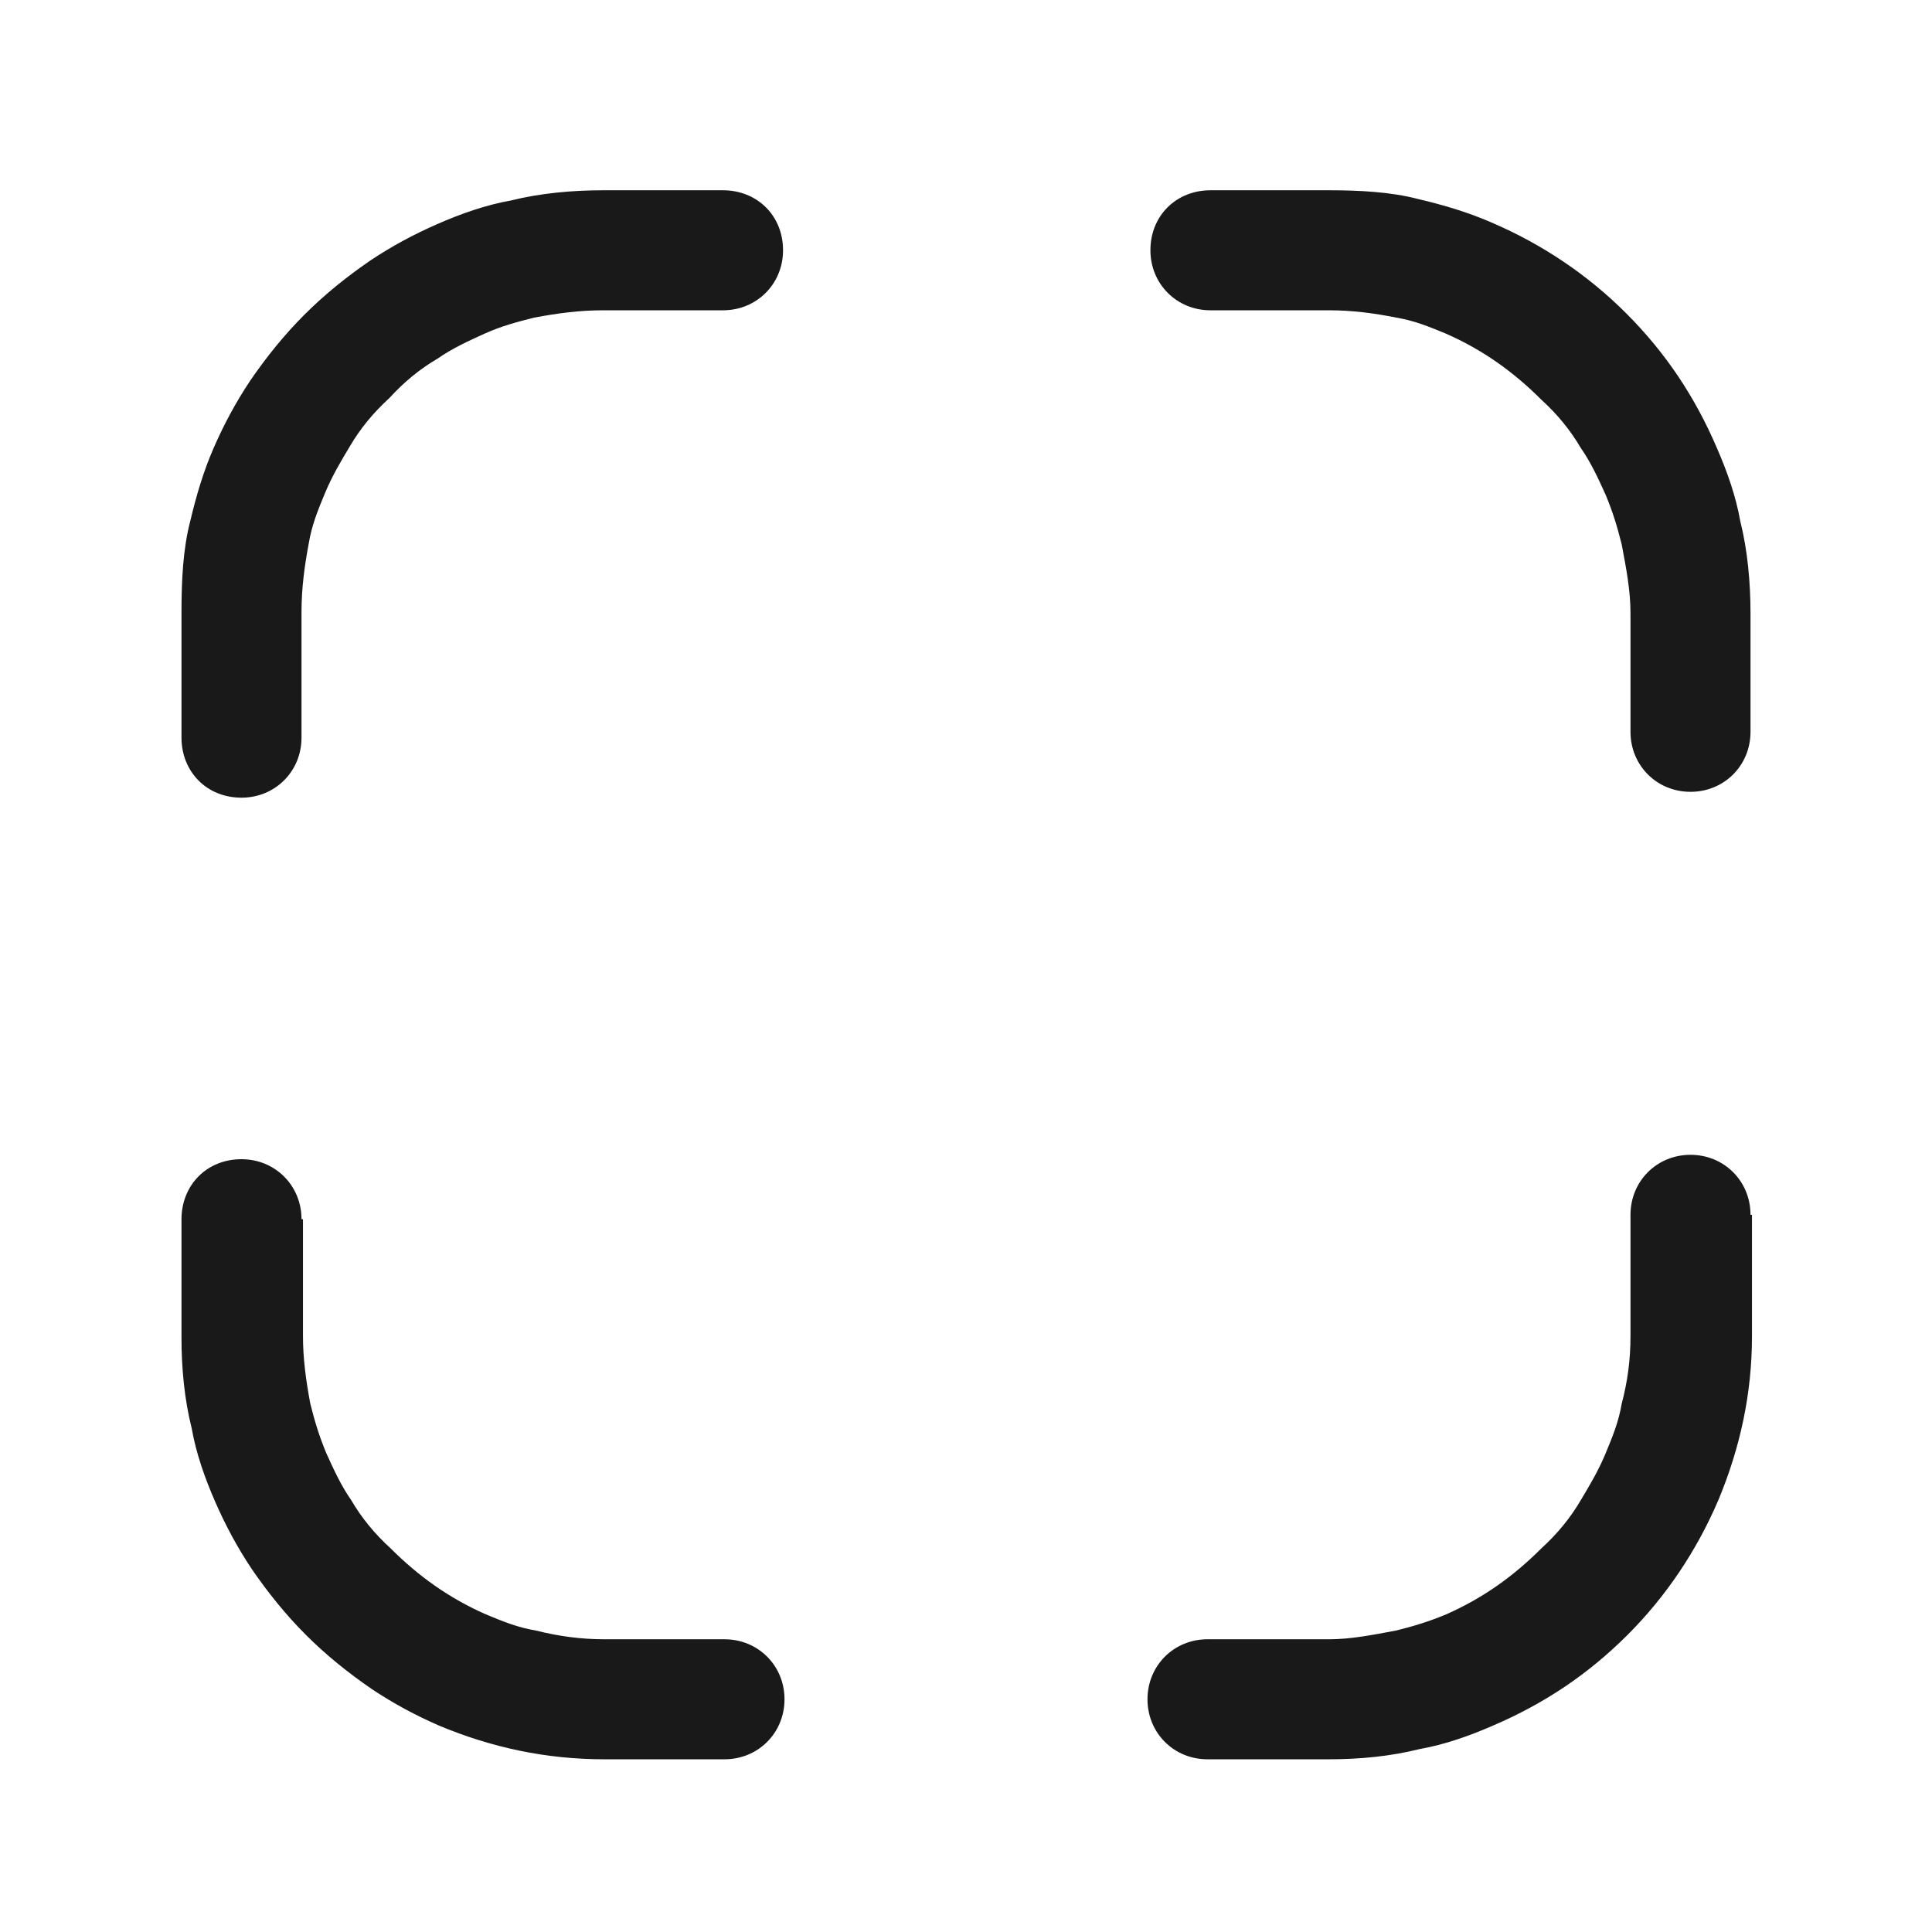
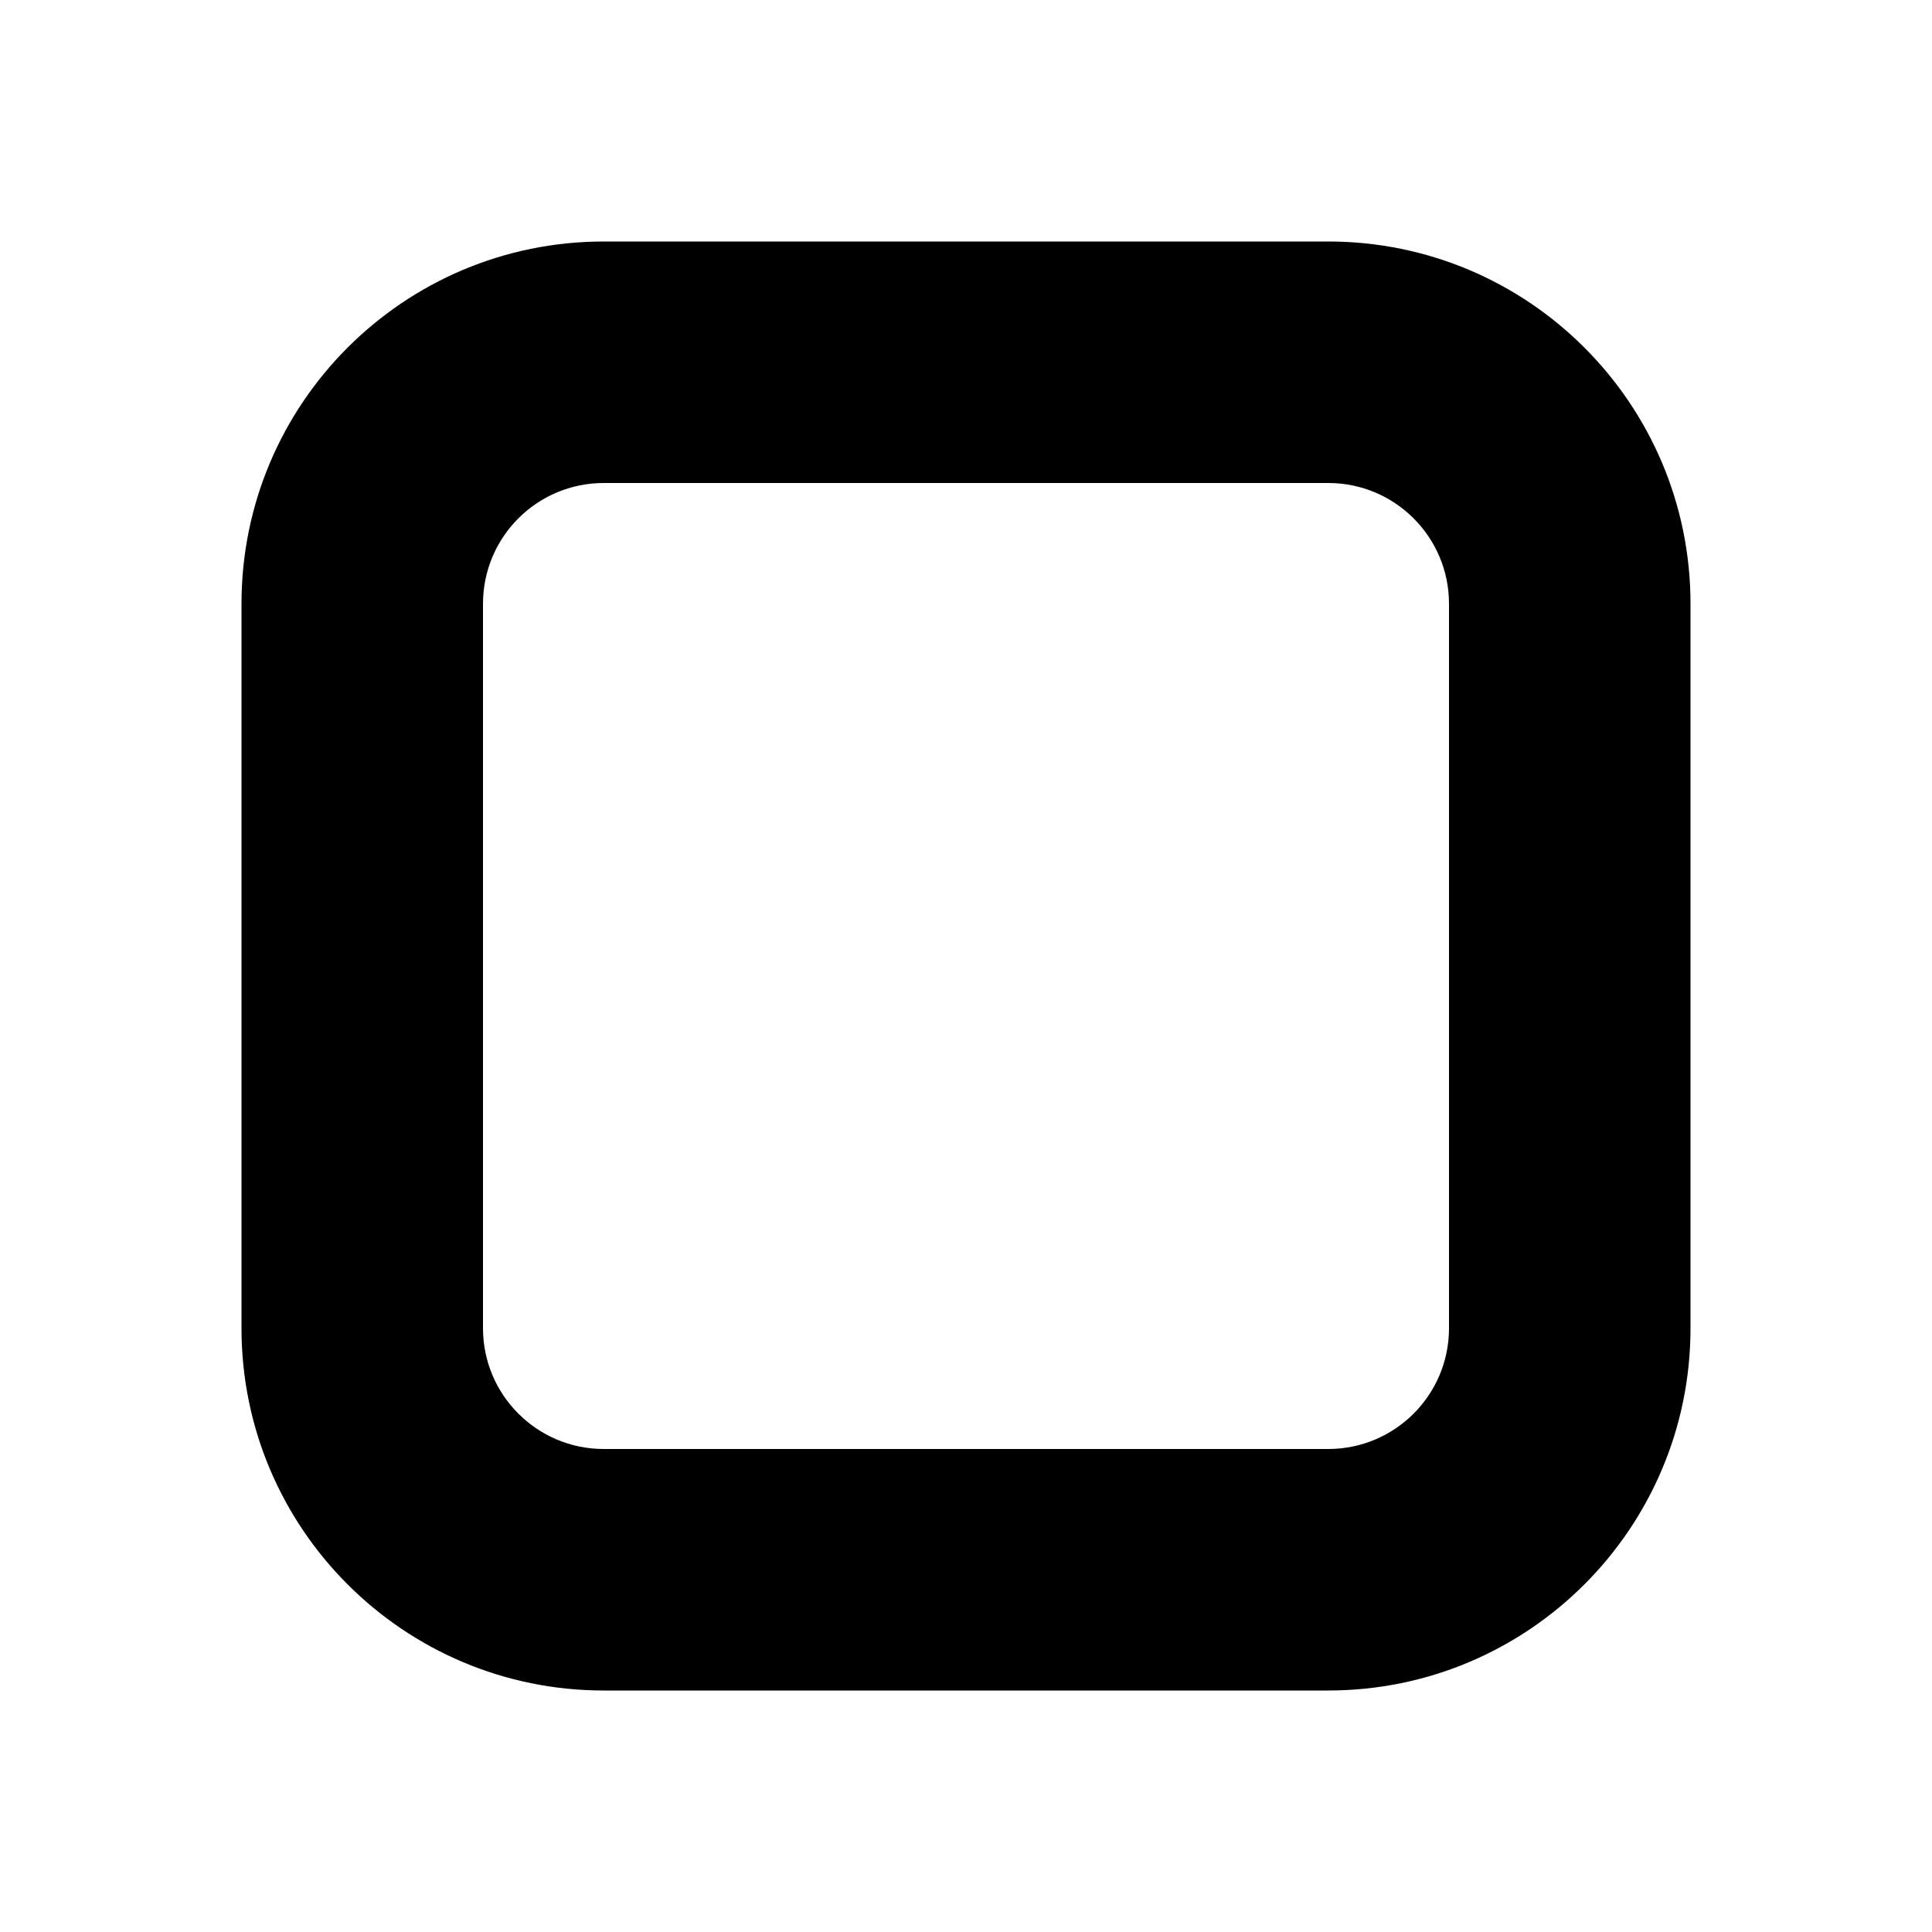
- <svg xmlns="http://www.w3.org/2000/svg" version="1.1" id="图层_1" x="0px" y="0px" viewBox="0 0 132 132" style="enable-background:new 0 0 132 132;" xml:space="preserve">
-   <style type="text/css">
- 	.st0{fill:none;}
- 	.st1{fill-rule:evenodd;clip-rule:evenodd;fill:#191919;}
- </style>
-   <rect id="size" class="st0" width="132" height="132" />
-   <path id="矩形_15__x28_边框_x29_" class="st1" d="M90.8,13h-8.1c-2.3,0-4.1,1.7-4.1,4.1c0,2.3,1.8,4.1,4.1,4.1h8.1  c1.6,0,3.1,0.2,4.6,0.5c1.2,0.2,2.2,0.6,3.4,1.1c2.5,1.1,4.6,2.6,6.5,4.5c1.1,1,2,2.1,2.7,3.3c0.7,1,1.2,2.1,1.7,3.2  c0.5,1.2,0.8,2.2,1.1,3.4c0.3,1.6,0.6,3.1,0.6,4.7v8.1c0,2.3,1.8,4.1,4.1,4.1s4.1-1.8,4.1-4.1v-8.1c0-2.1-0.2-4.3-0.7-6.3  c-0.3-1.7-0.9-3.4-1.6-5c-1.5-3.5-3.5-6.5-6.2-9.2c-2.6-2.6-5.7-4.7-9.2-6.2c-1.6-0.7-3.3-1.2-5-1.6C95,13.1,92.8,13,90.8,13z   M12.4,41.8v8.6c0,2.3,1.7,4.1,4.1,4.1c2.3,0,4.1-1.8,4.1-4.1v-8.6c0-1.6,0.2-3.1,0.5-4.7c0.2-1.2,0.6-2.2,1.1-3.4  c0.5-1.2,1.1-2.2,1.7-3.2c0.7-1.2,1.6-2.3,2.7-3.3c1-1.1,2.1-2,3.3-2.7c1-0.7,2.1-1.2,3.2-1.7s2.2-0.8,3.4-1.1  c1.6-0.3,3.1-0.5,4.7-0.5h8.2c2.3,0,4.1-1.8,4.1-4.1c0-2.4-1.8-4.1-4.1-4.1h-8.2c-2.1,0-4.3,0.2-6.3,0.7c-1.7,0.3-3.4,0.9-5,1.6  c-1.6,0.7-3.1,1.5-4.6,2.5c-1.6,1.1-3.1,2.3-4.5,3.7c-1.4,1.4-2.6,2.9-3.7,4.5c-1,1.5-1.8,3-2.5,4.6c-0.7,1.6-1.2,3.3-1.6,5  C12.5,37.5,12.4,39.7,12.4,41.8z M119.6,83c0-2.3-1.8-4.1-4.1-4.1s-4.1,1.8-4.1,4.1v8.3c0,1.6-0.2,3.1-0.6,4.6  c-0.2,1.2-0.6,2.2-1.1,3.4c-0.5,1.2-1.1,2.2-1.7,3.2c-0.7,1.2-1.6,2.3-2.7,3.3c-1.9,1.9-4,3.4-6.5,4.5c-1.2,0.5-2.2,0.8-3.4,1.1  c-1.6,0.3-3.1,0.6-4.6,0.6h-8.3c-2.3,0-4.1,1.8-4.1,4.1s1.8,4.1,4.1,4.1h8.3c2.1,0,4.2-0.2,6.2-0.7c1.7-0.3,3.4-0.9,5-1.6  c3.5-1.5,6.5-3.5,9.2-6.2c2.6-2.6,4.7-5.7,6.2-9.2c1.5-3.6,2.3-7.3,2.3-11.2V83z M20.6,83.3c0-2.3-1.8-4.1-4.1-4.1  c-2.4,0-4.1,1.8-4.1,4.1v8.1c0,2.1,0.2,4.2,0.7,6.2c0.3,1.7,0.9,3.4,1.6,5s1.5,3.1,2.5,4.6c1.1,1.6,2.3,3.1,3.7,4.5  c1.4,1.4,2.9,2.6,4.5,3.7c1.5,1,3,1.8,4.6,2.5c3.6,1.5,7.3,2.3,11.3,2.3h8.2c2.3,0,4.1-1.8,4.1-4.1s-1.8-4.1-4.1-4.1h-8.2  c-1.6,0-3.1-0.2-4.7-0.6c-1.2-0.2-2.2-0.6-3.4-1.1c-2.5-1.1-4.6-2.6-6.5-4.5c-1.1-1-2-2.1-2.7-3.3c-0.7-1-1.2-2.1-1.7-3.2  c-0.5-1.2-0.8-2.2-1.1-3.4c-0.3-1.6-0.5-3.1-0.5-4.6V83.3z" />
+ <svg xmlns="http://www.w3.org/2000/svg" data-icon="BorderRadiusSingle" aria-hidden="true" focusable="false" width="16" height="16" viewBox="0 0 16 16" version="1.1">
+   <path fill-rule="evenodd" clip-rule="evenodd" d="M5 2a3 3 0 00-3 3v6a3 3 0 003 3h6a3 3 0 003-3V5a3 3 0 00-3-3H5zm0 2a1 1 0 00-1 1v6a1 1 0 001 1h6a1 1 0 001-1V5a1 1 0 00-1-1H5z" />
</svg>
